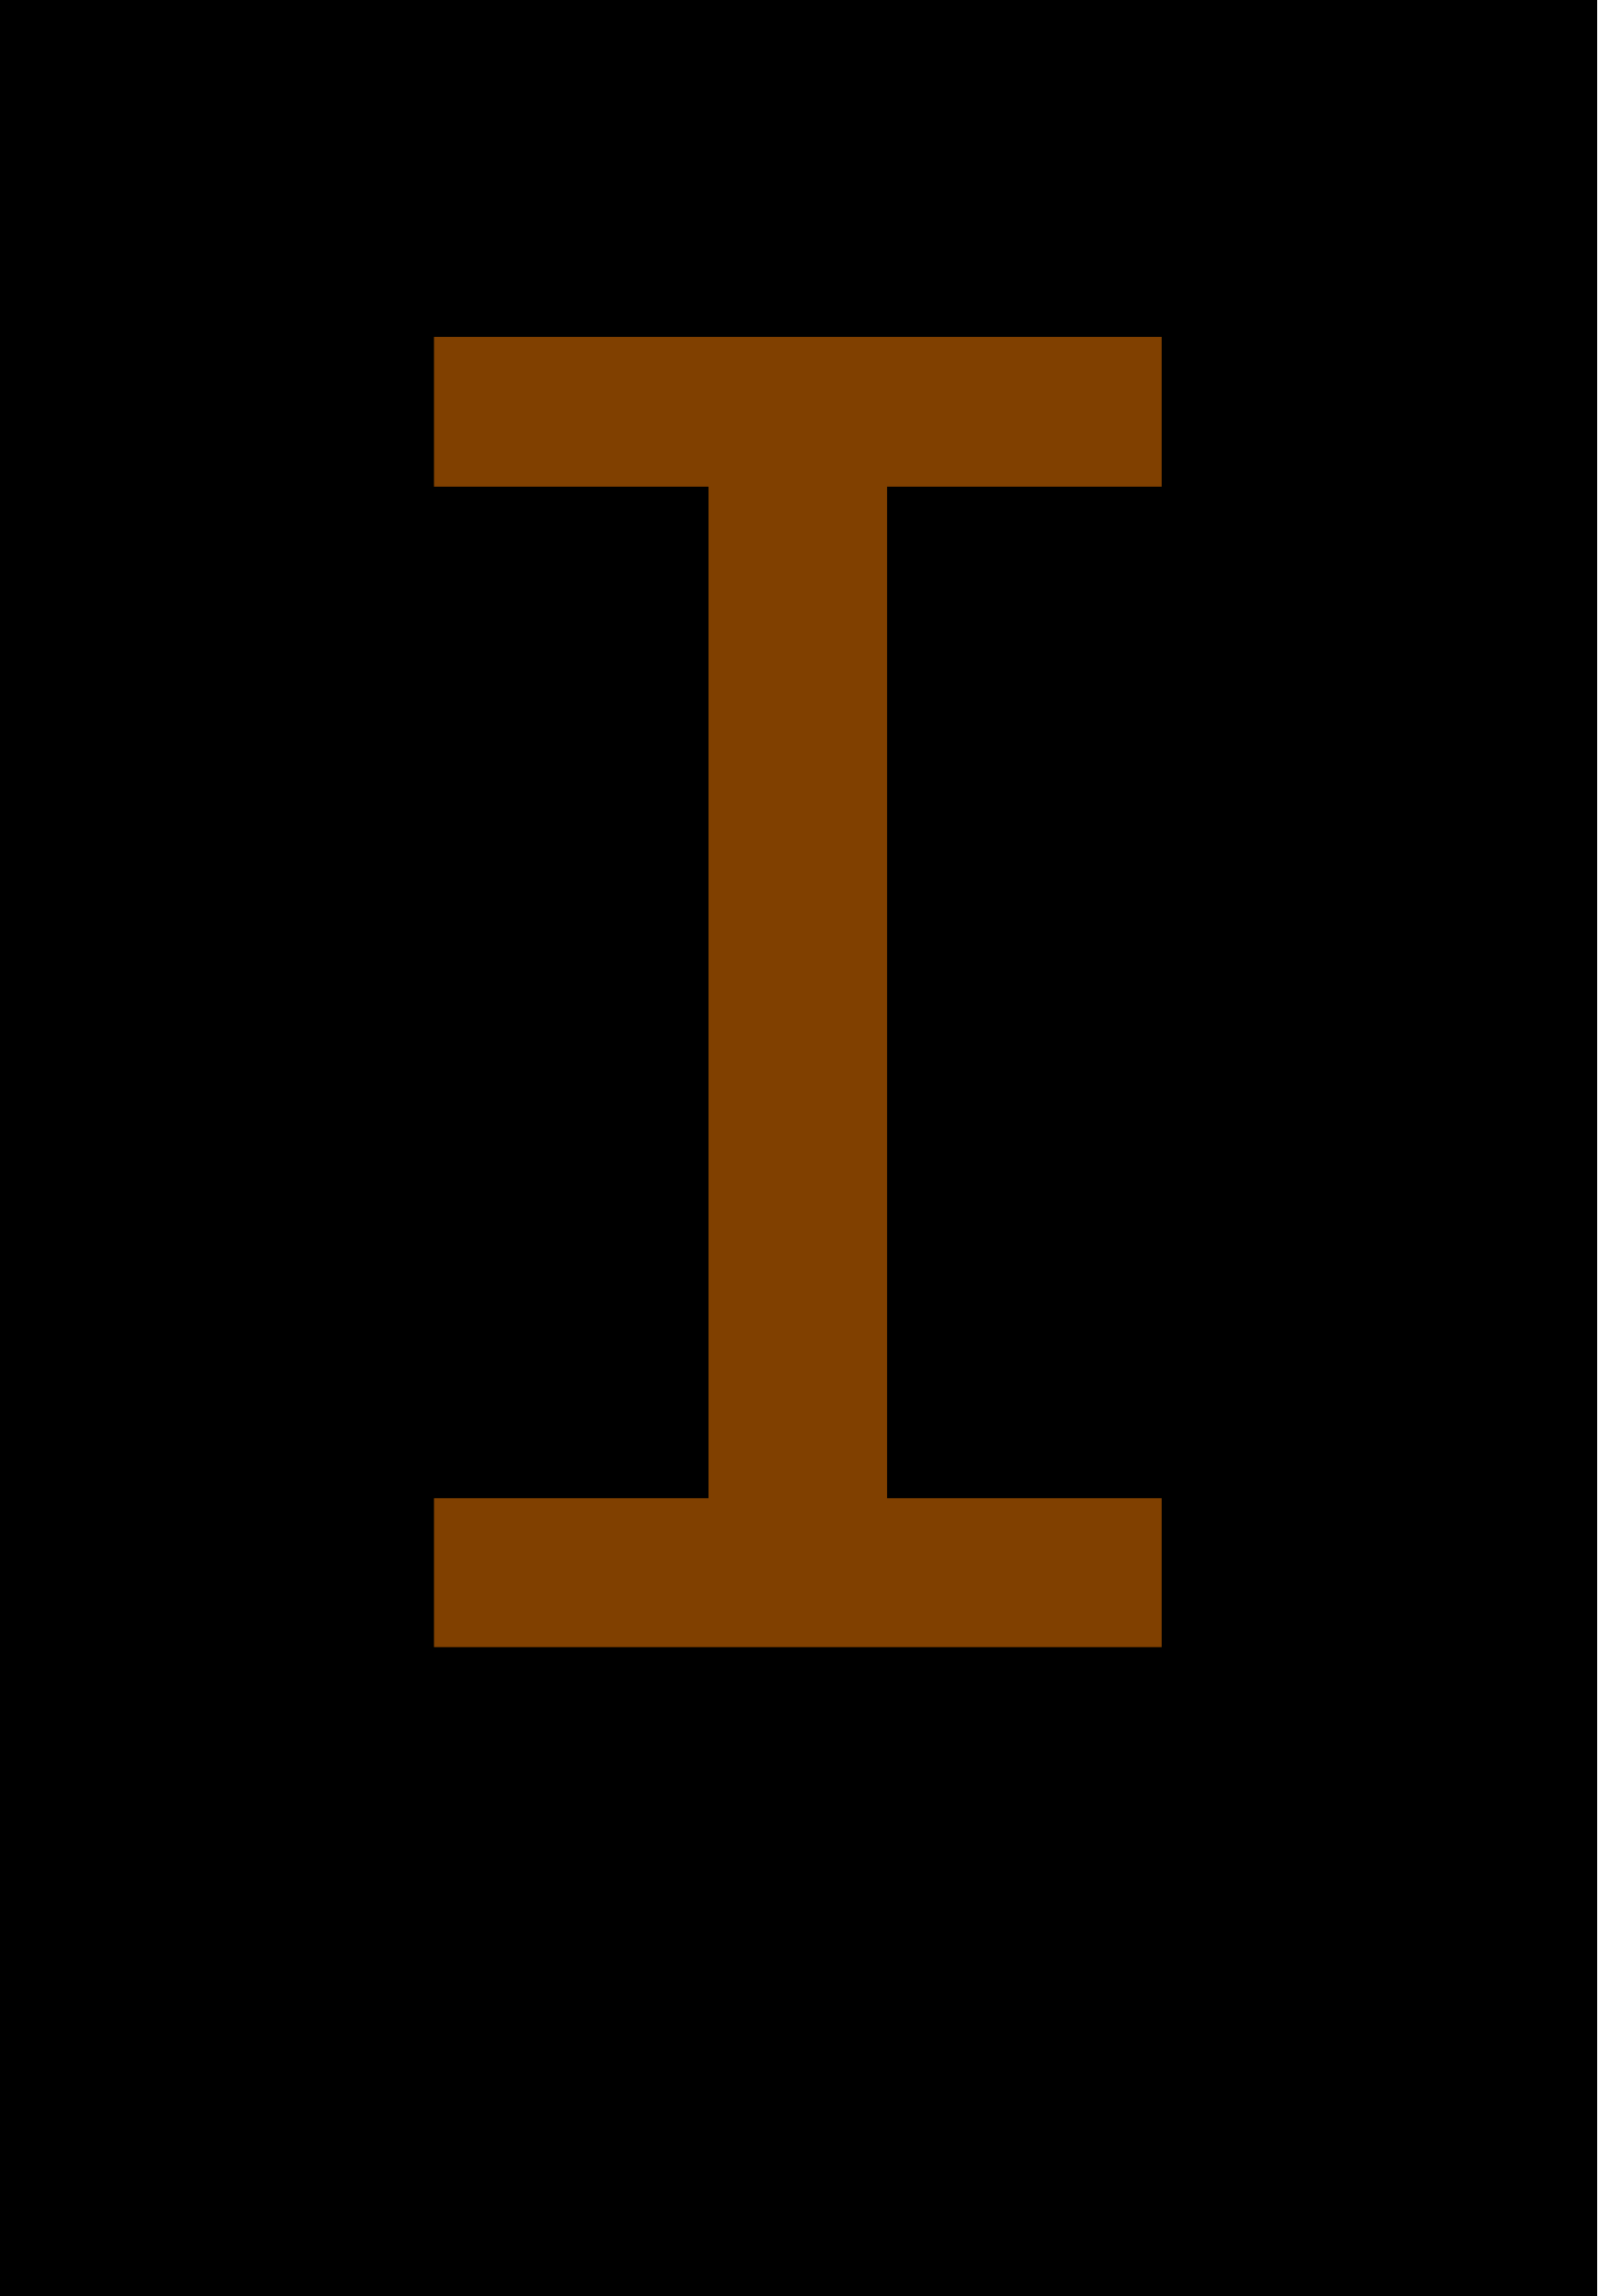
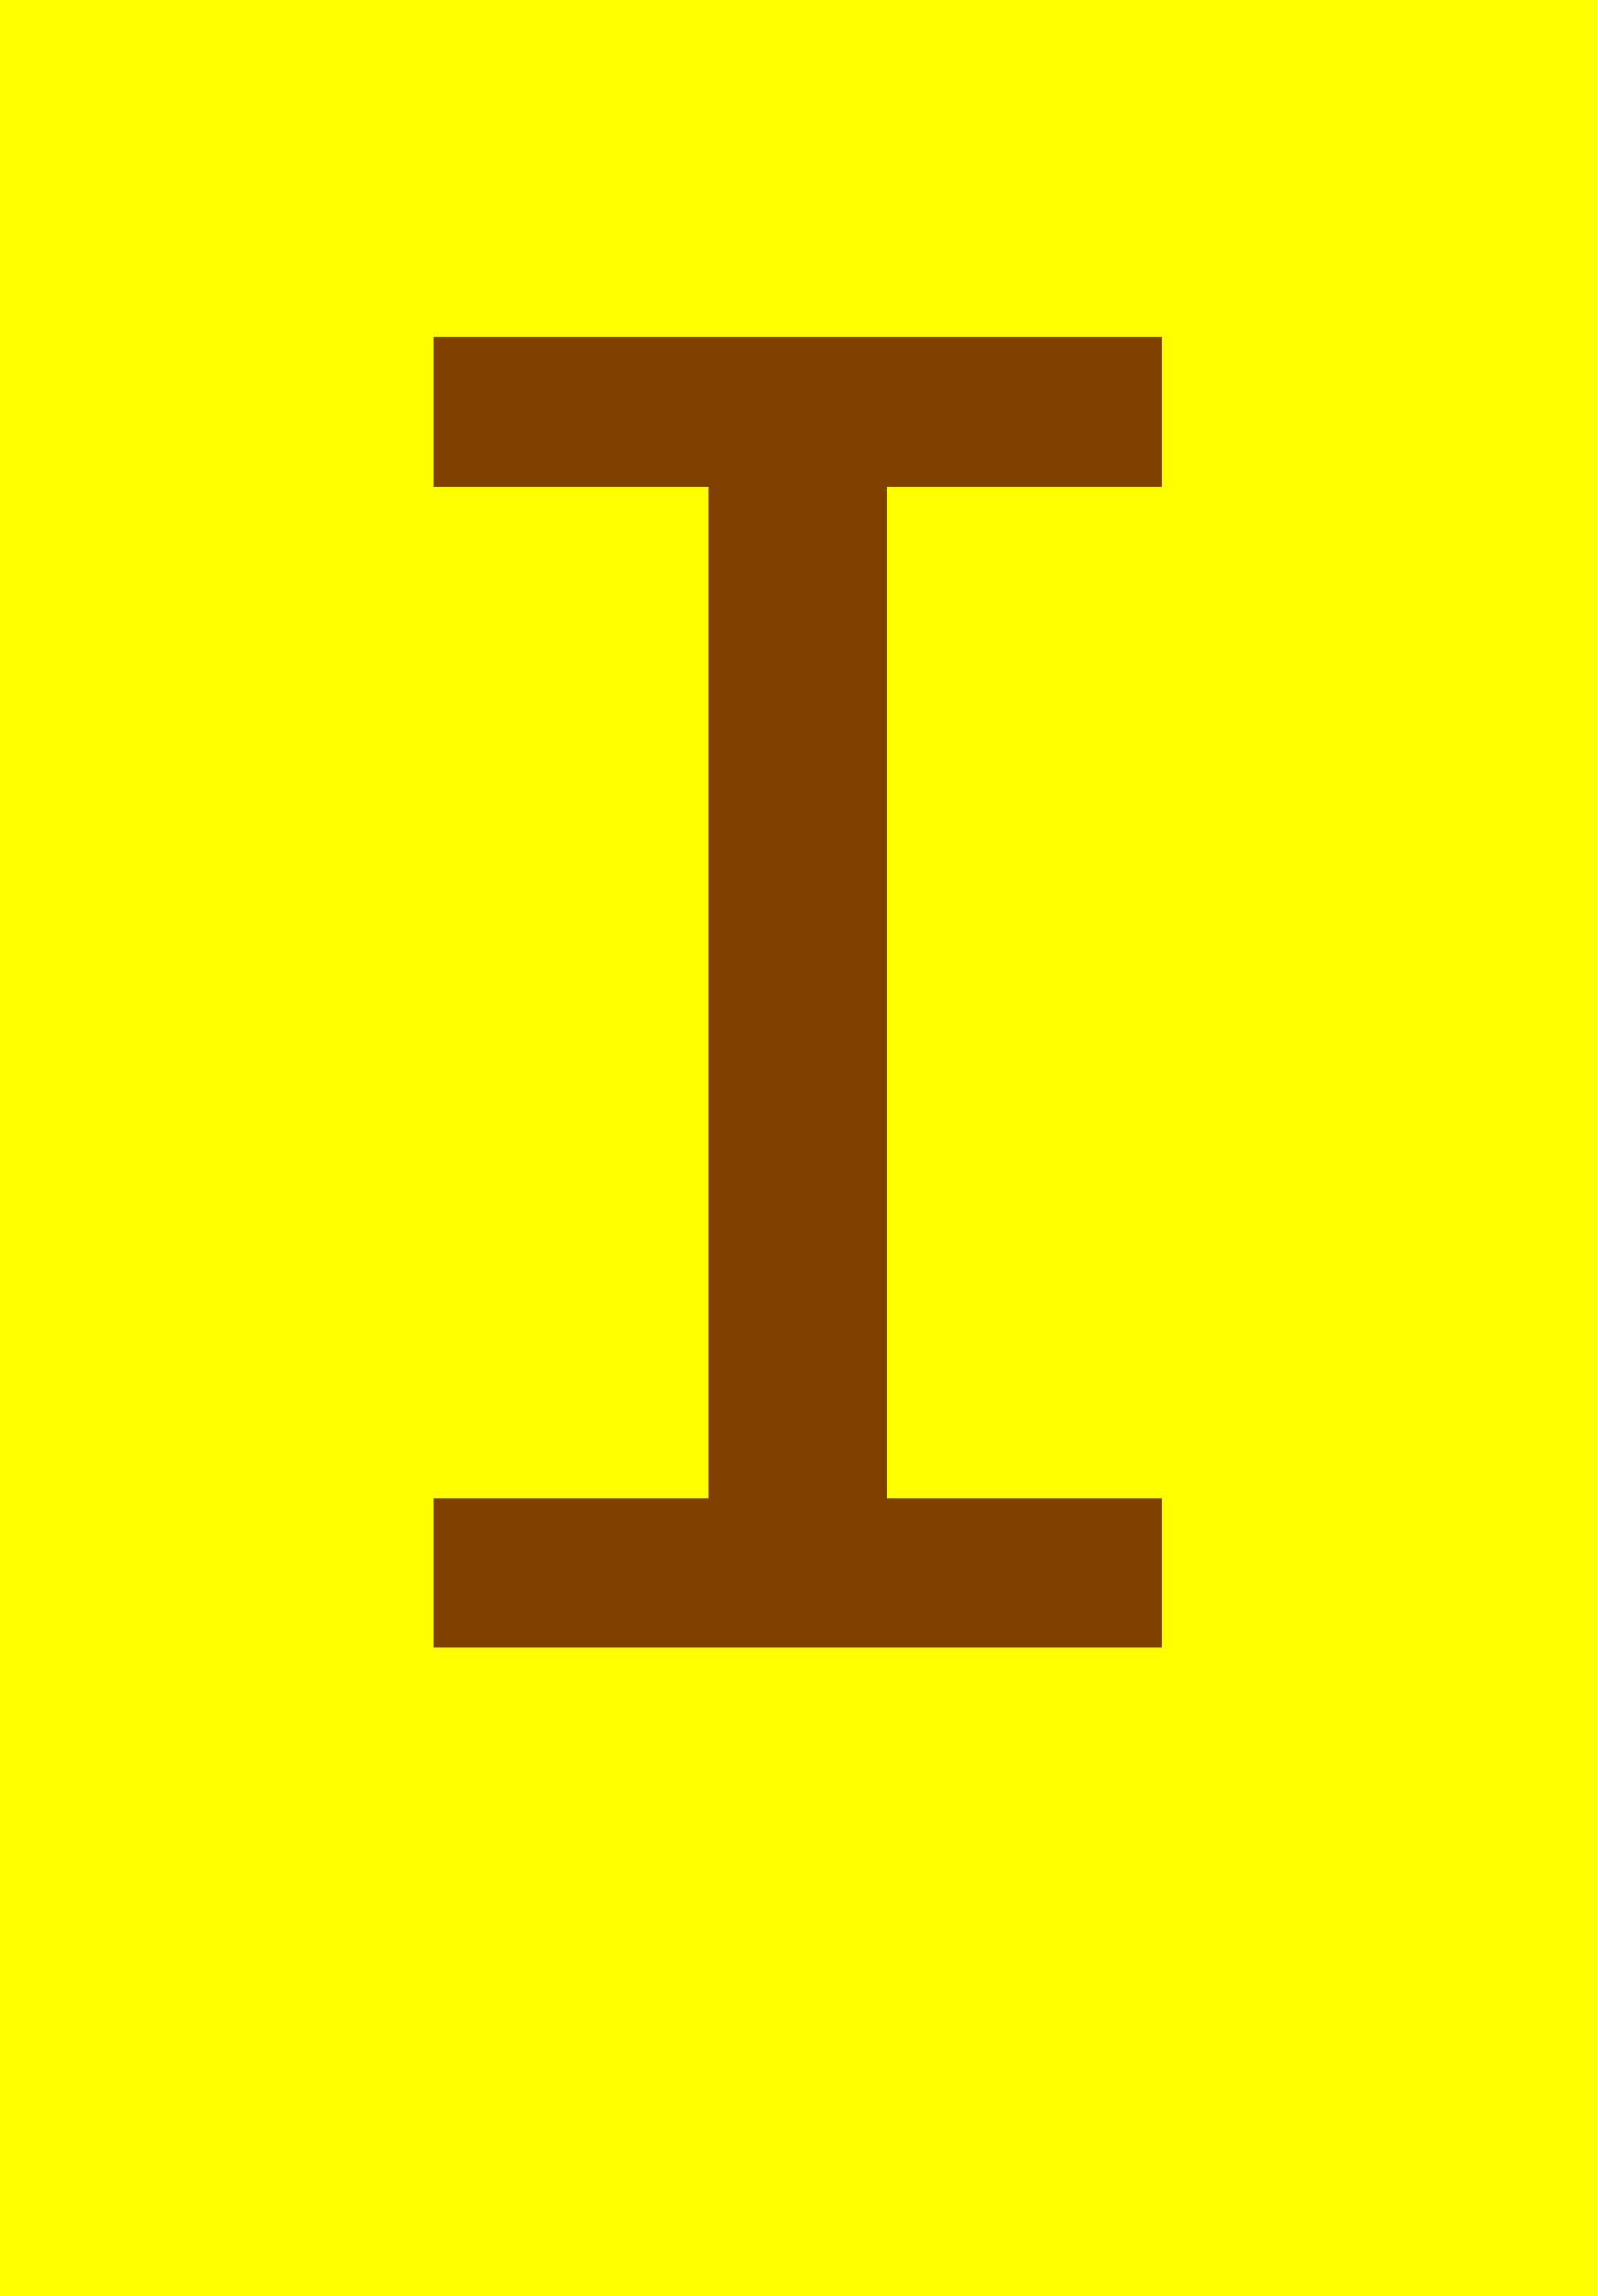
<svg xmlns="http://www.w3.org/2000/svg" width="32" height="46" viewBox="0 0 32 46">
-   <rect width="32" height="46" fill="#000000" />
+   <rect width="32" height="46" fill="#FFFF00" />
  <text x="16" y="33" font-family="Consolas,'DejaVu Sans Mono',Menlo,monospace" font-size="36" fill="#804000" text-anchor="middle">I</text>
</svg>
